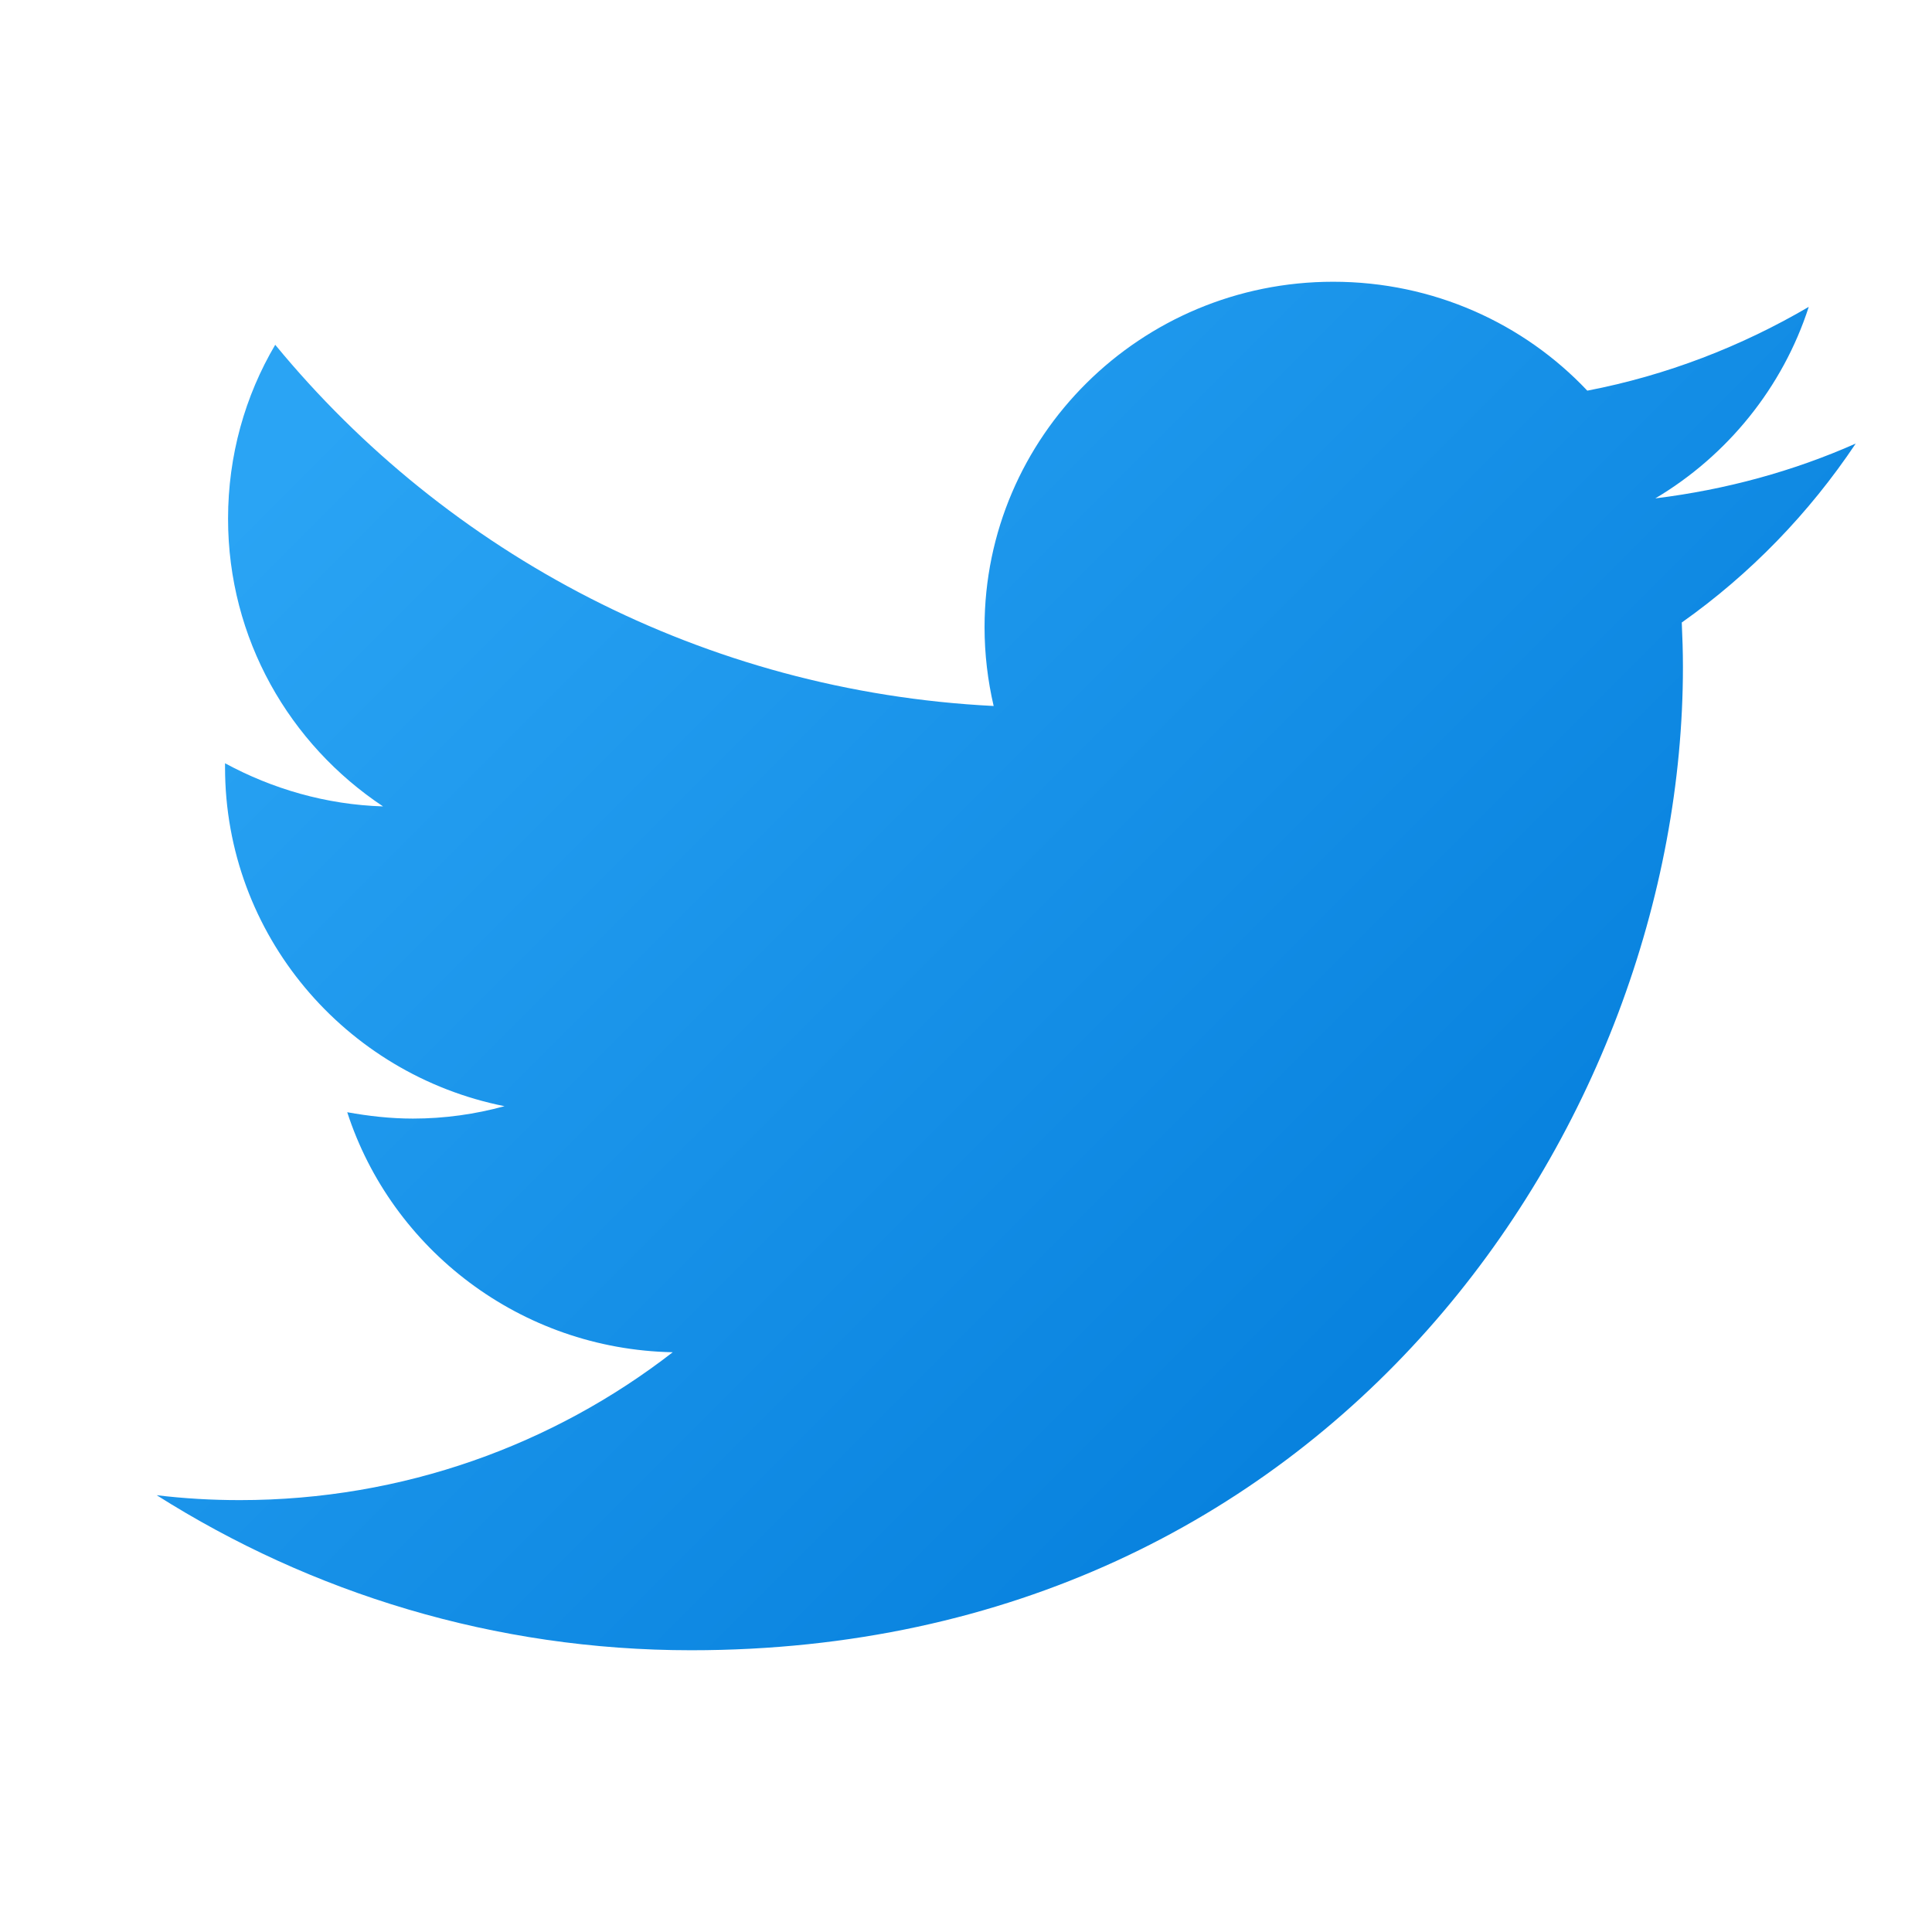
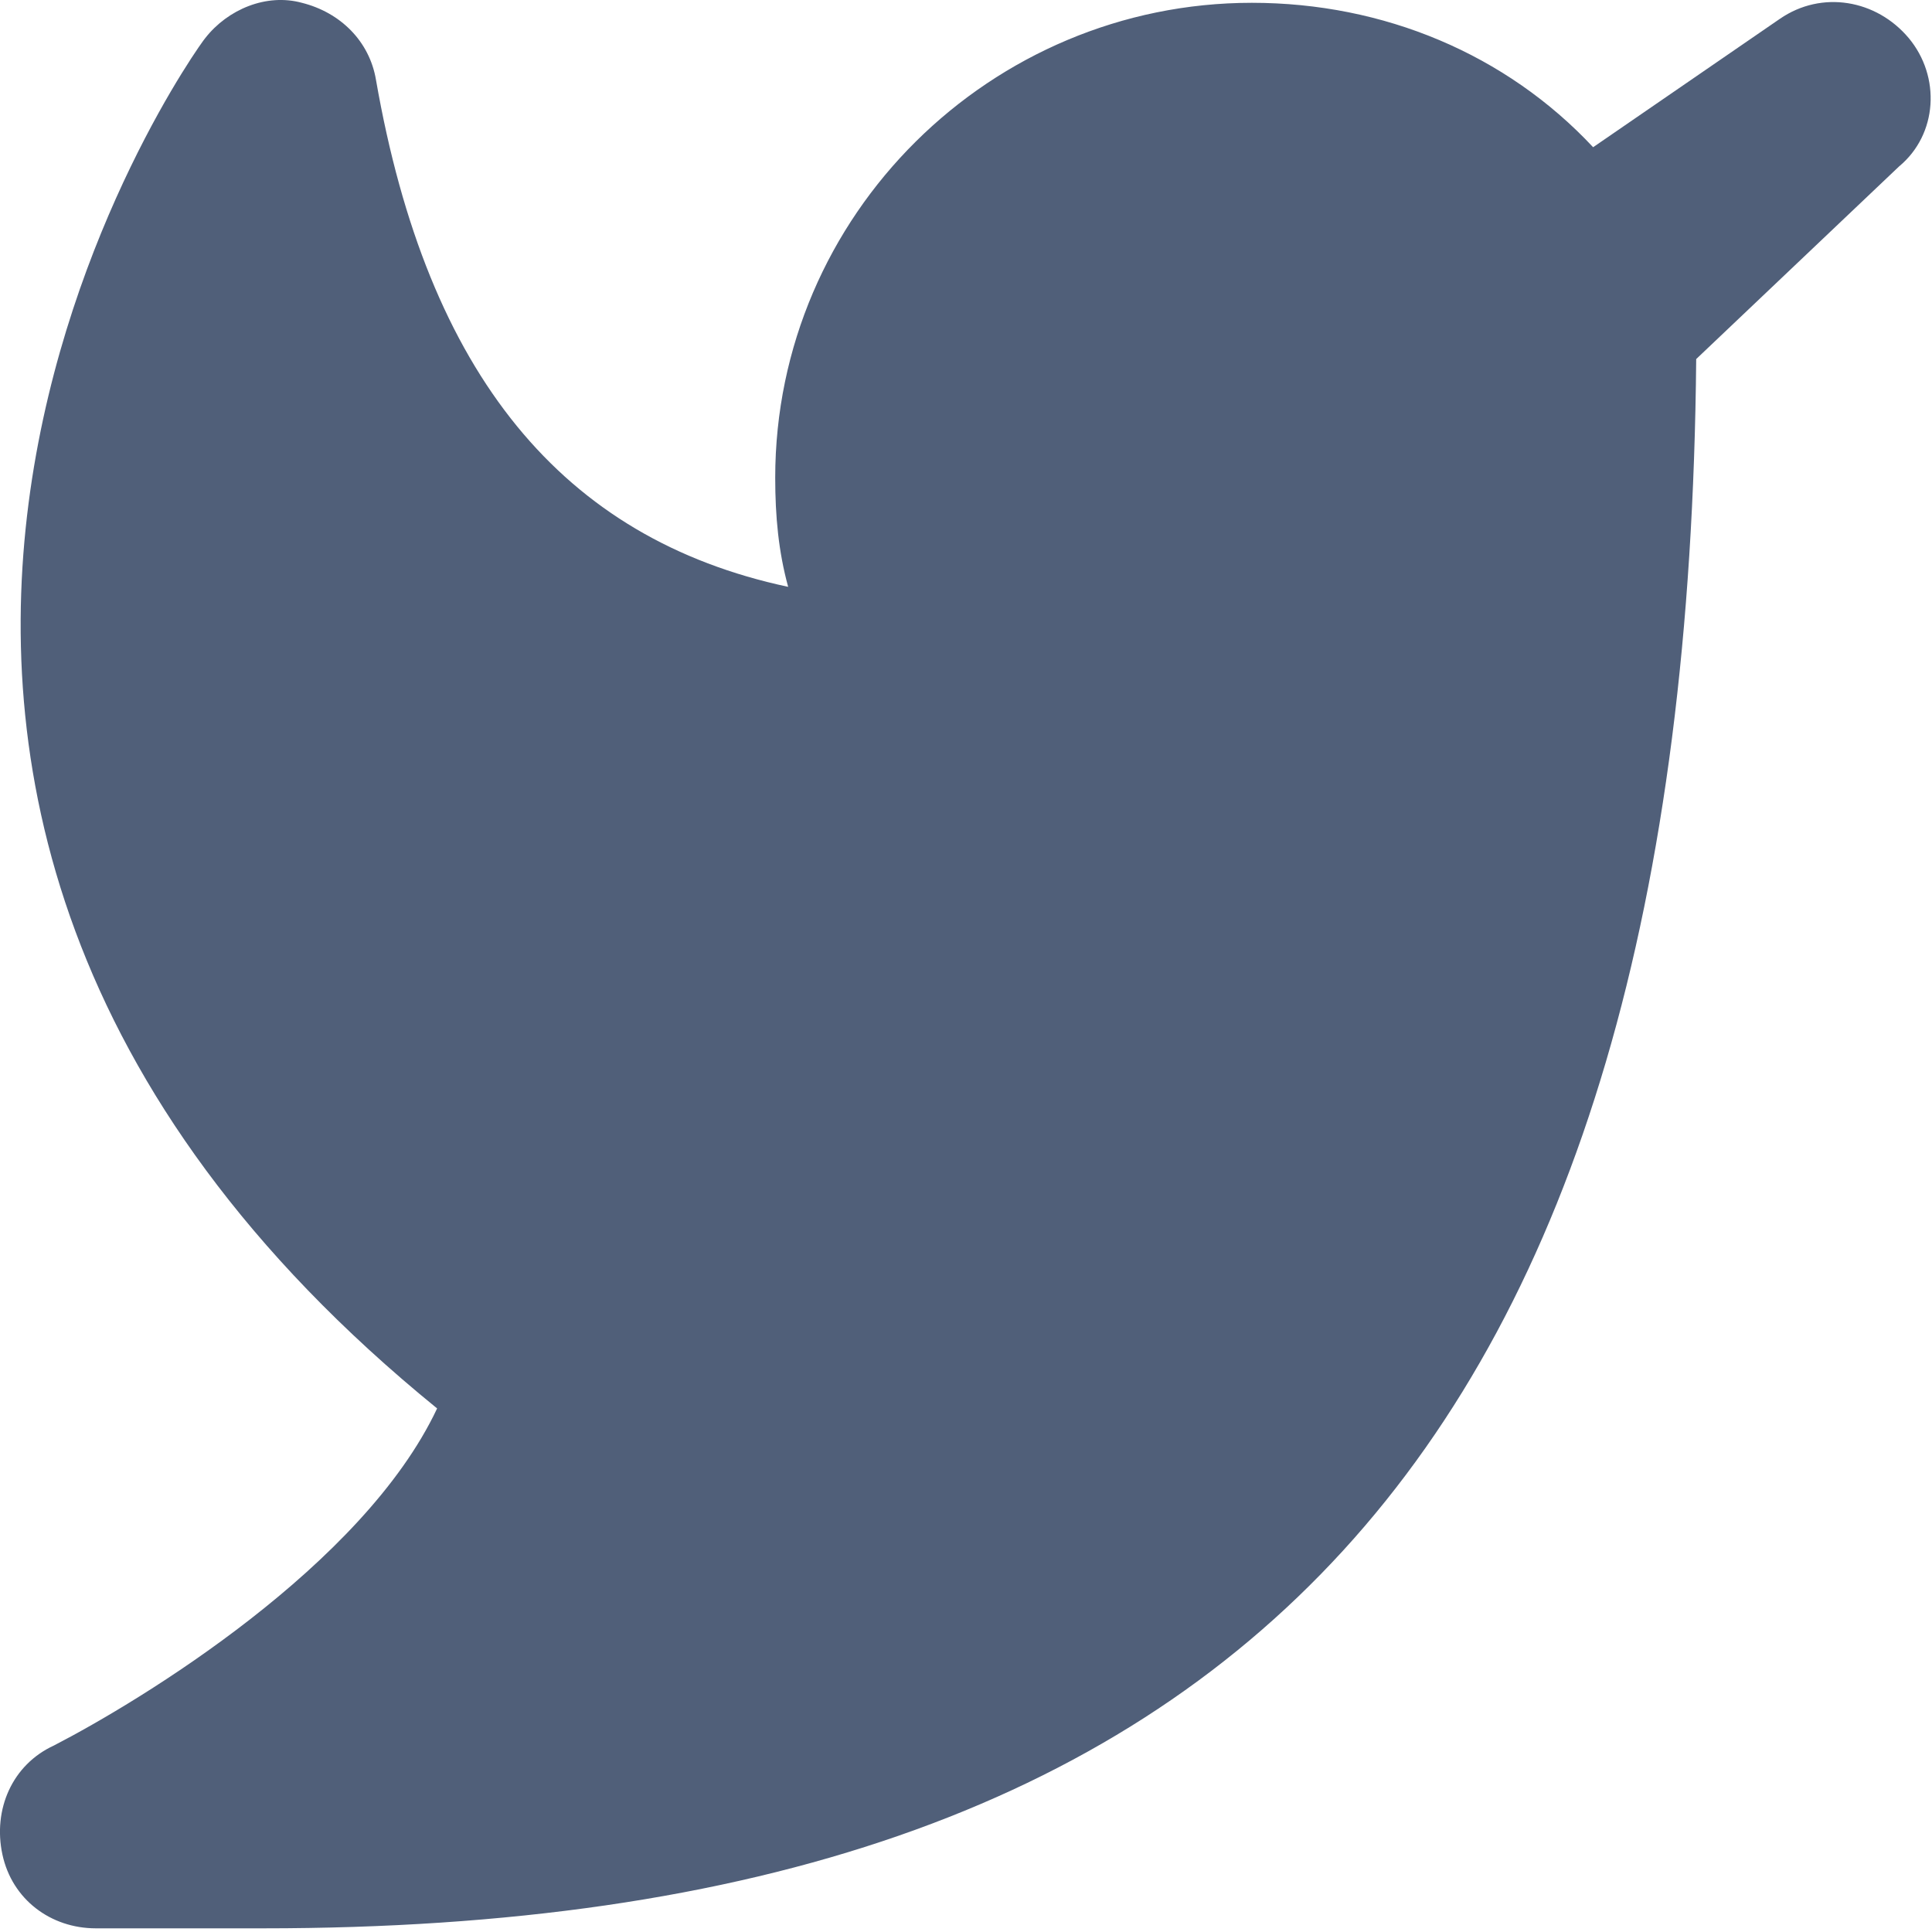
- <svg xmlns="http://www.w3.org/2000/svg" viewBox="0 0 48 48" width="48px" height="48px">
-   <linearGradient id="_osn9zIN2f6RhTsY8WhY4a" x1="10.341" x2="40.798" y1="8.312" y2="38.769" gradientUnits="userSpaceOnUse">
-     <stop offset="0" stop-color="#2aa4f4" />
-     <stop offset="1" stop-color="#007ad9" />
-   </linearGradient>
-   <path fill="url(#_osn9zIN2f6RhTsY8WhY4a)" d="M46.105,11.02c-1.551,0.687-3.219,1.145-4.979,1.362c1.789-1.062,3.166-2.756,3.812-4.758 c-1.674,0.981-3.529,1.702-5.502,2.082C37.86,8.036,35.612,7,33.122,7c-4.783,0-8.661,3.843-8.661,8.582 c0,0.671,0.079,1.324,0.226,1.958c-7.196-0.361-13.579-3.782-17.849-8.974c-0.75,1.269-1.172,2.754-1.172,4.322 c0,2.979,1.525,5.602,3.851,7.147c-1.42-0.043-2.756-0.438-3.926-1.072c0,0.026,0,0.064,0,0.101c0,4.163,2.986,7.63,6.944,8.419 c-0.723,0.198-1.488,0.308-2.276,0.308c-0.559,0-1.104-0.063-1.632-0.158c1.102,3.402,4.299,5.889,8.087,5.963 c-2.964,2.298-6.697,3.674-10.756,3.674c-0.701,0-1.387-0.04-2.065-0.122C7.73,39.577,12.283,41,17.171,41 c15.927,0,24.641-13.079,24.641-24.426c0-0.372-0.012-0.742-0.029-1.108C43.483,14.265,44.948,12.751,46.105,11.02" />
+ <svg xmlns="http://www.w3.org/2000/svg" width="20" height="20" viewBox="0 0 20 20" fill="none">
+   <path d="M19.759 0.394C19.425 -0.004 18.859 -0.104 18.425 0.195L16.492 1.524C15.592 0.561 14.325 0.029 12.959 0.029C10.259 0.029 8.025 2.222 8.025 4.946C8.025 5.345 8.059 5.71 8.159 6.075C5.825 5.577 4.425 3.883 3.892 0.826C3.825 0.428 3.525 0.129 3.125 0.029C2.759 -0.071 2.359 0.095 2.125 0.394C2.059 0.461 -3.441 8.102 4.525 14.58C3.759 16.208 1.459 17.604 0.559 18.069C0.125 18.268 -0.075 18.733 0.025 19.198C0.125 19.663 0.525 19.962 0.992 19.962H2.725C12.859 19.962 17.459 14.946 17.559 3.717L19.659 1.723C20.059 1.391 20.092 0.793 19.759 0.394Z" fill="#505F79" />
</svg>
